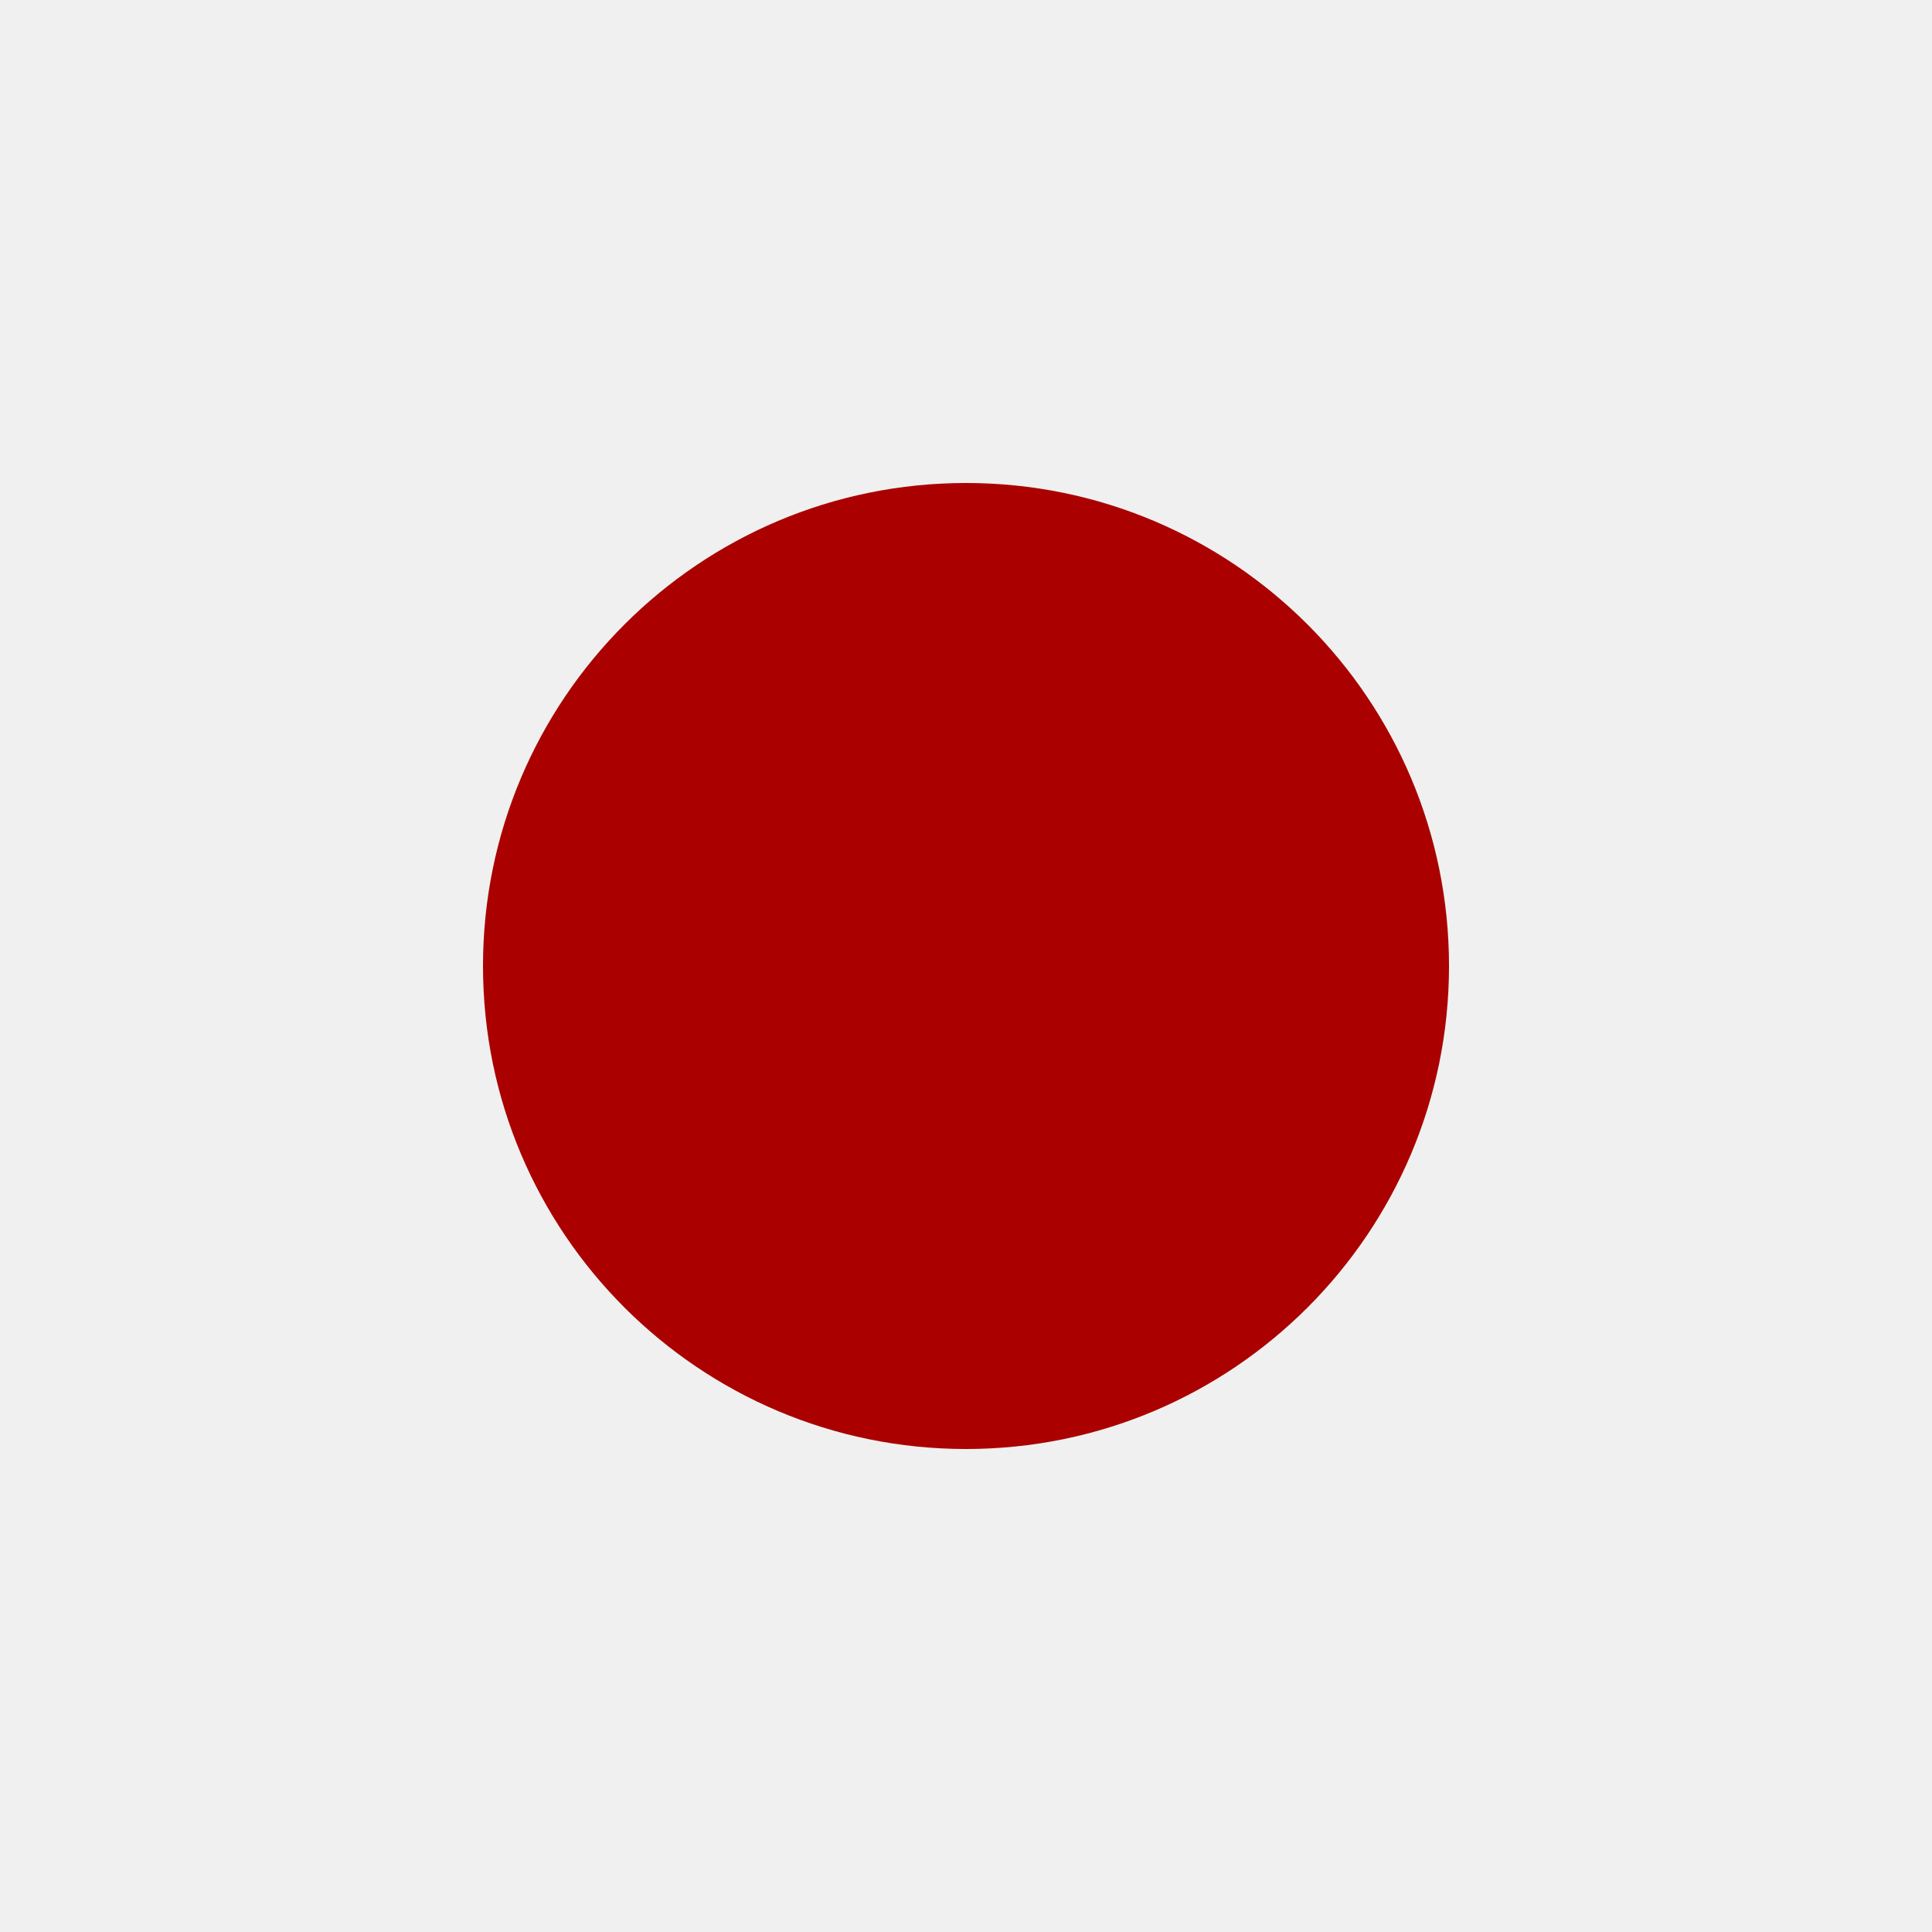
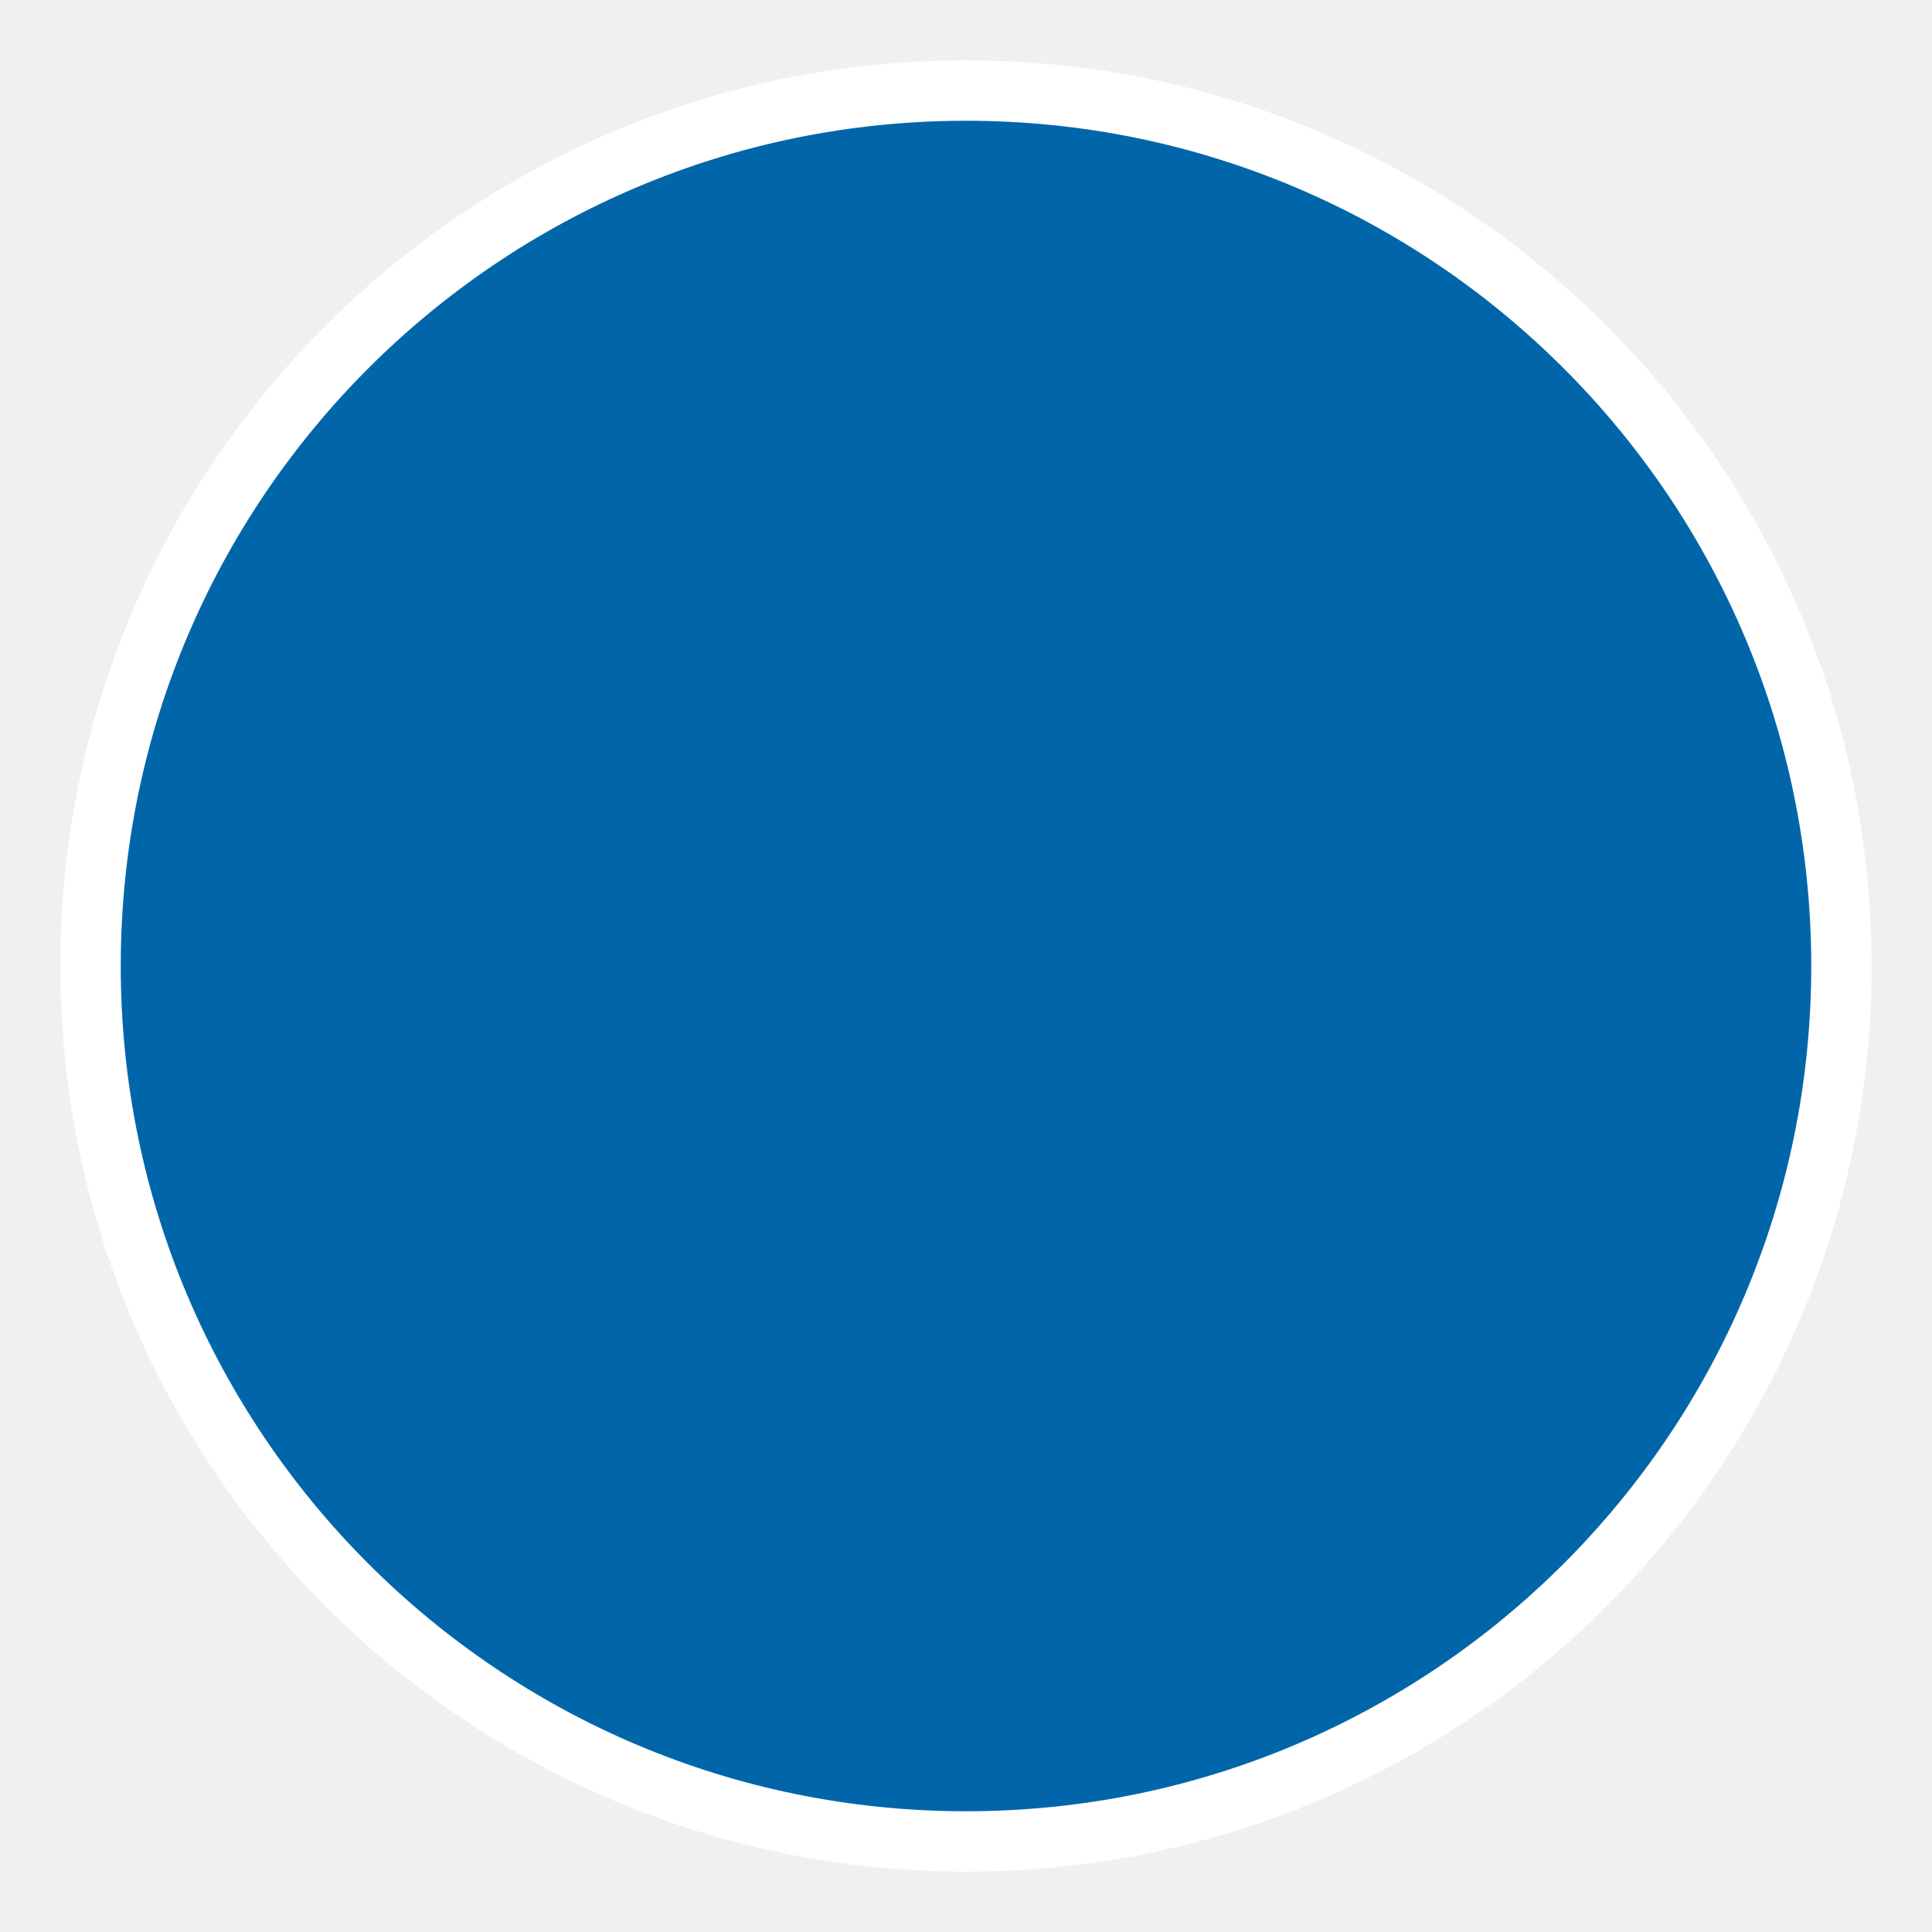
- <svg xmlns="http://www.w3.org/2000/svg" id="SVGRoot" version="1.1" viewBox="0 0 16 16" height="16px" width="16px">
+ <svg xmlns="http://www.w3.org/2000/svg" width="16px" height="16px" viewBox="0 0 16 16" version="1.1" id="SVGRoot">
  <defs id="defs5287" />
-   <g id="layer1">
-     <circle r="4" cy="8" cx="8" id="path821" style="opacity:1;fill:#aa0000;fill-opacity:1;stroke:none;stroke-width:1.143;stroke-miterlimit:4;stroke-dasharray:none;stroke-opacity:1" />
-   </g>
+   <circle r="7.5" cy="8" cx="8" id="path818" style="fill:#ffffff;fill-opacity:1;stroke:none;stroke-width:1.487;stroke-miterlimit:4;stroke-dasharray:none;stroke-opacity:1" />
+   <path id="path816" d="M 8,1 C 4.134,1 1,4.134 1,8 c 0,3.866 3.134,7 7,7 3.866,0 7,-3.134 7,-7 C 15,4.134 11.866,1 8,1 Z" style="fill:#0166a9;fill-opacity:1;stroke:none;stroke-width:2.111;stroke-miterlimit:4;stroke-dasharray:none;stroke-opacity:1" />
</svg>
